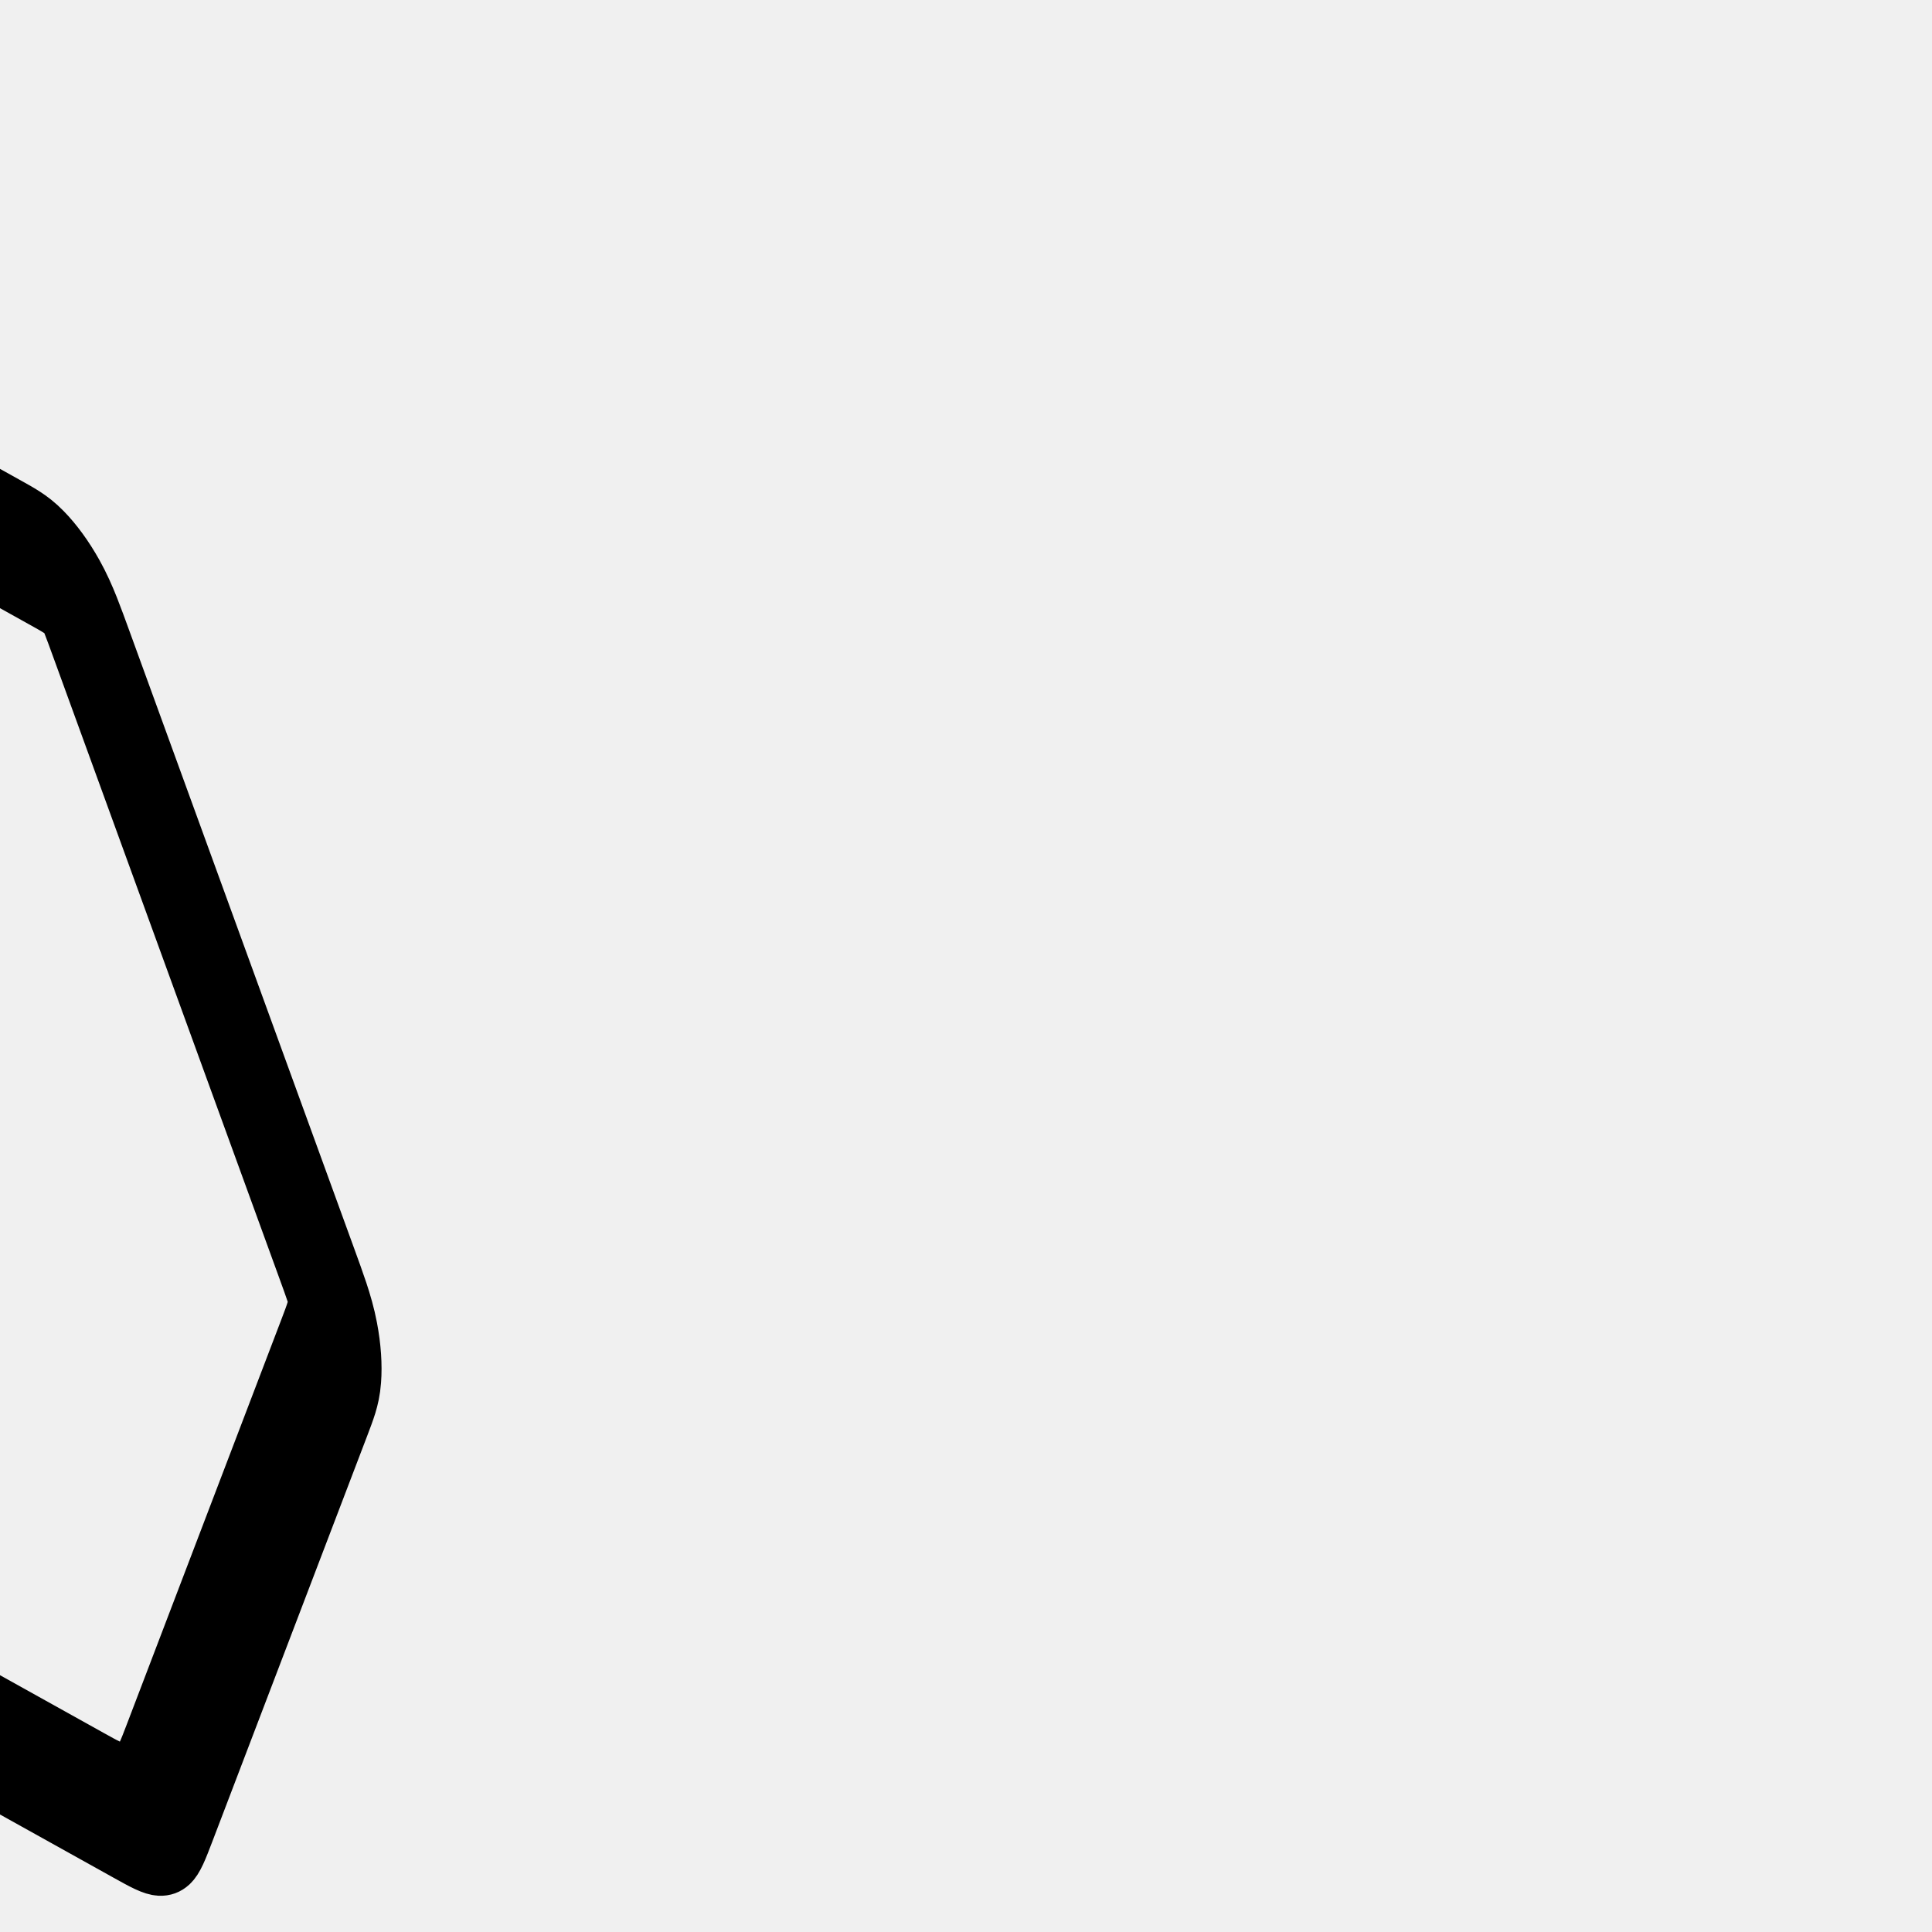
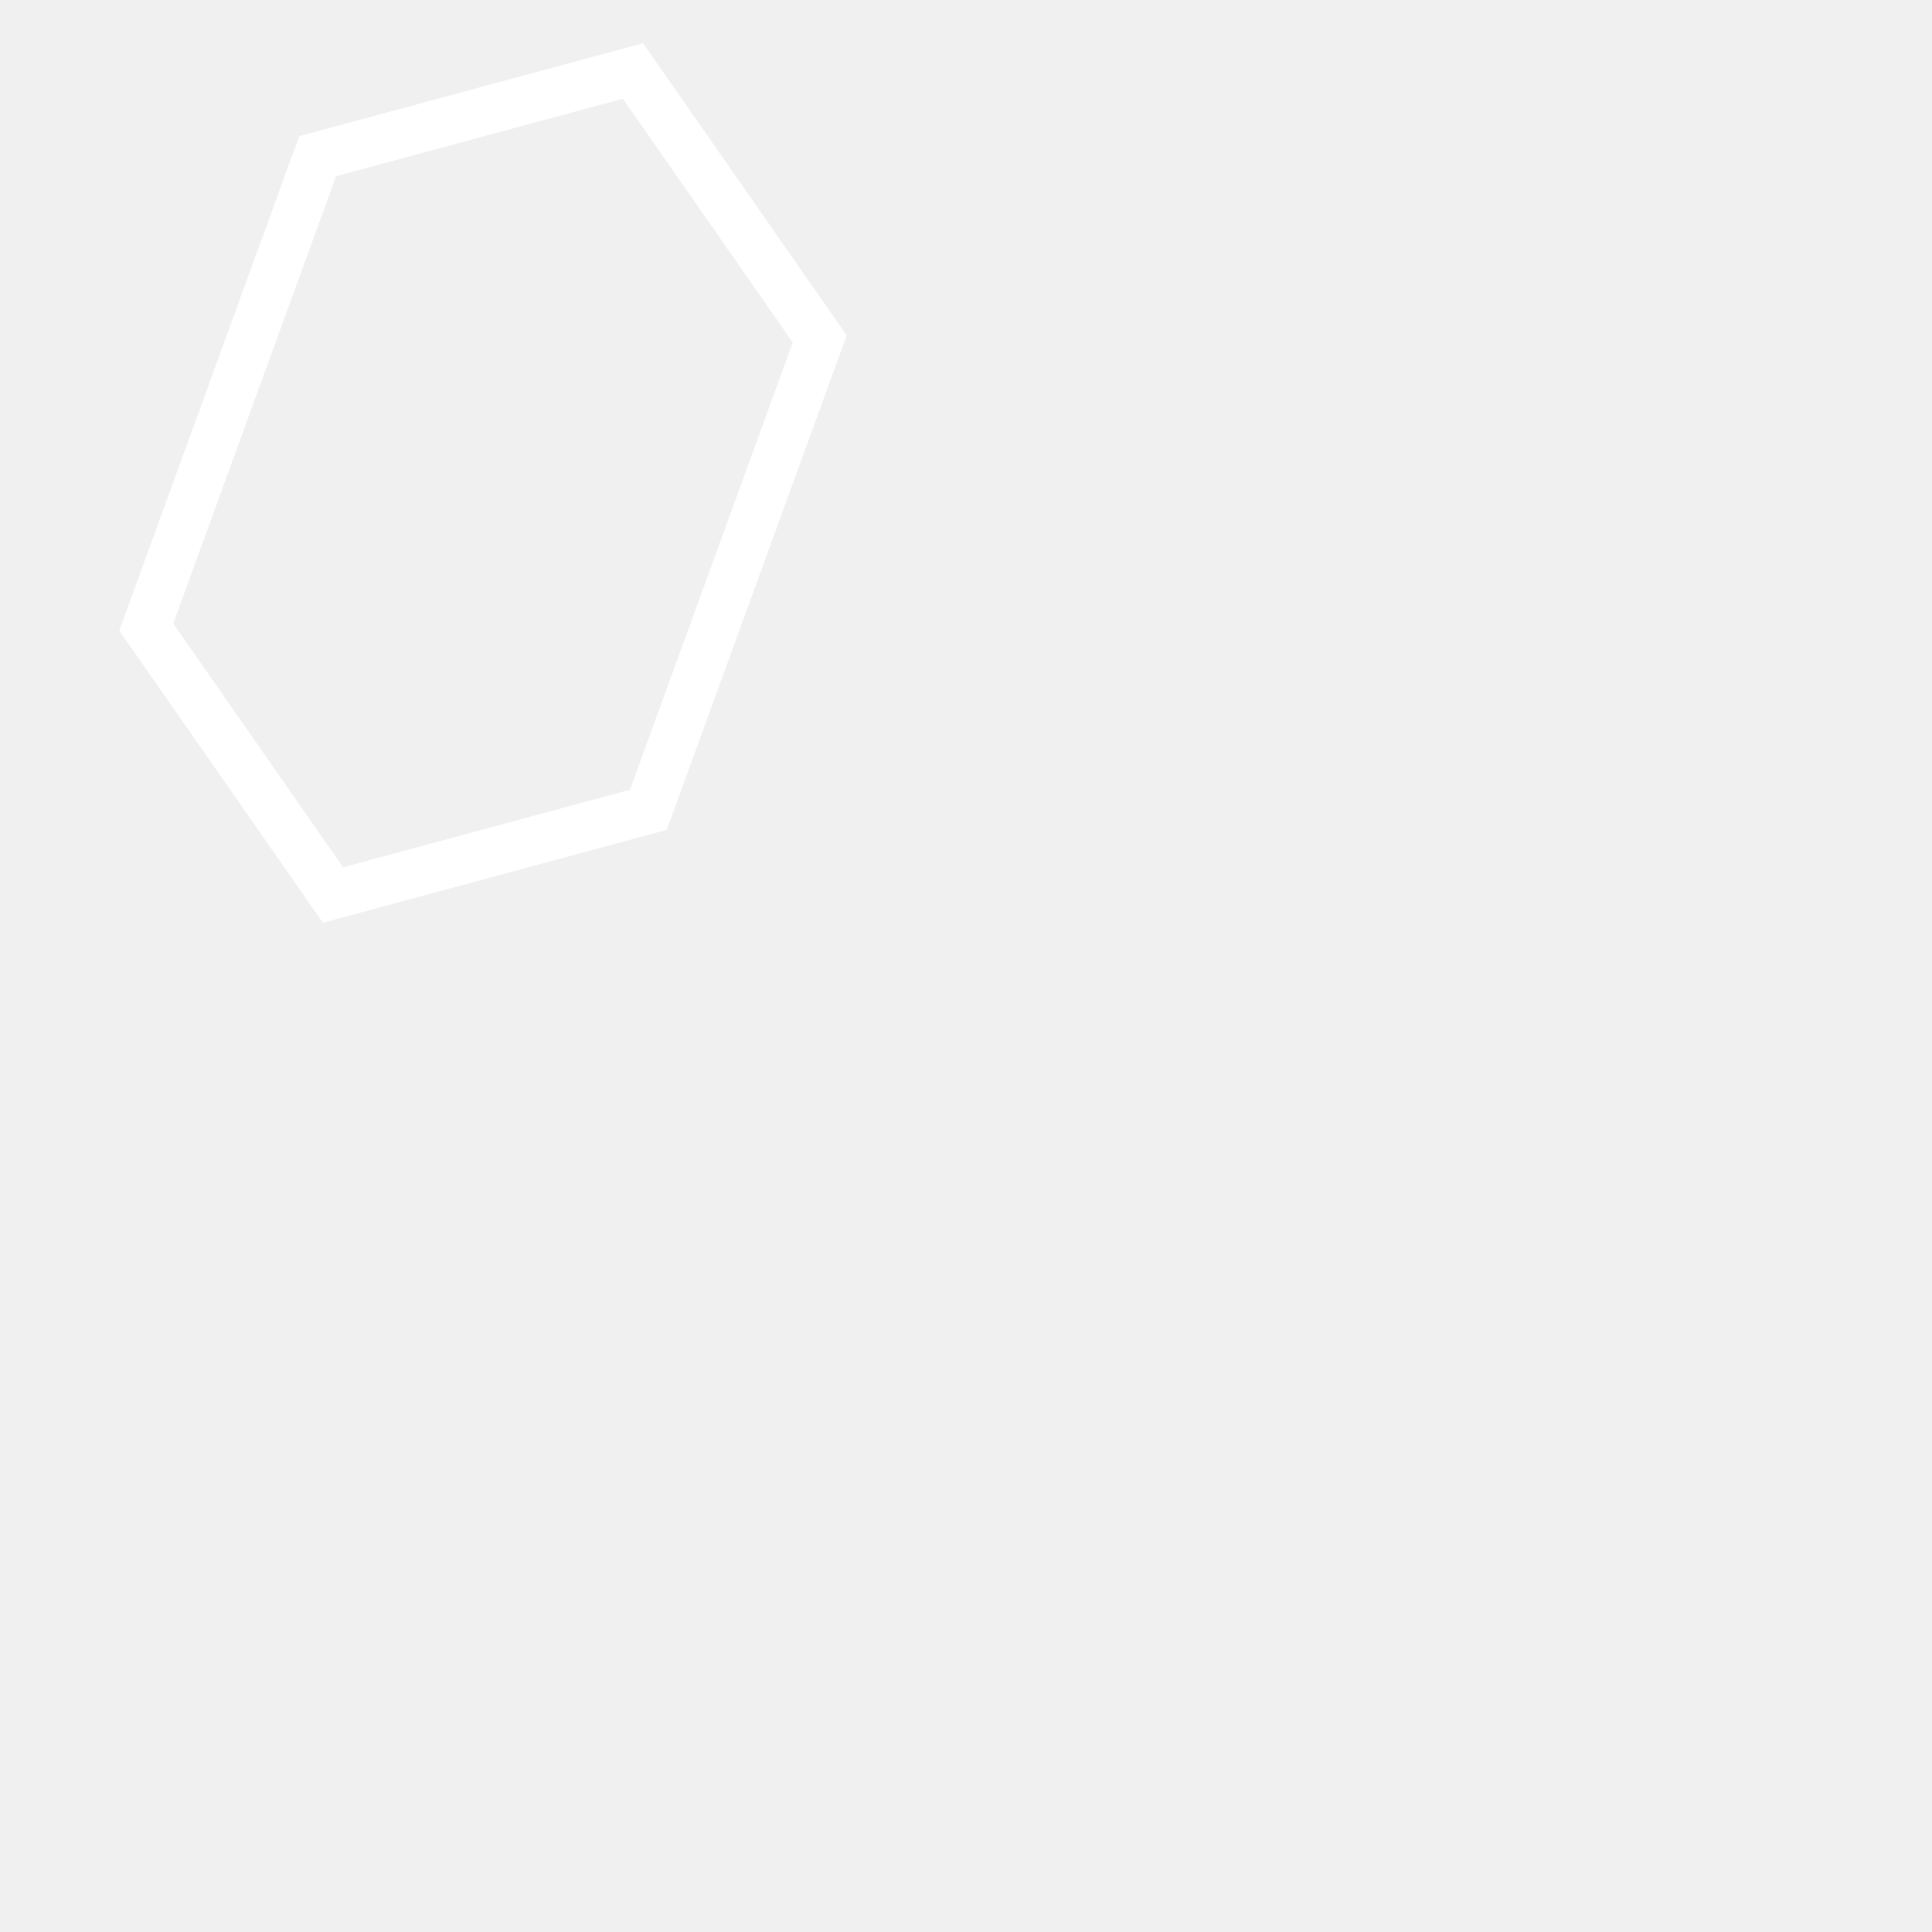
- <svg xmlns="http://www.w3.org/2000/svg" viewBox="0 0 24 24" fill="none">
-   <g id="SVGRepo_bgCarrier" stroke-width="0" />
-   <g id="SVGRepo_tracerCarrier" stroke-linecap="round" stroke-linejoin="round" />
-   <g id="SVGRepo_iconCarrier" transform="rotate(70) scale(1, 0.5)" transform-origin="center">
-     <path d="M2.461 12.8C2.293 12.509 2.209 12.363 2.176 12.208C2.147 12.071 2.147 11.929 2.176 11.792C2.209 11.637 2.293 11.492 2.461 11.2L6.538 4.14C6.706 3.848 6.79 3.703 6.908 3.597C7.012 3.503 7.135 3.432 7.268 3.389C7.419 3.34 7.587 3.34 7.923 3.34H16.076C16.412 3.34 16.581 3.34 16.731 3.389C16.864 3.432 16.987 3.503 17.091 3.597C17.209 3.703 17.293 3.848 17.462 4.14L21.538 11.2C21.706 11.492 21.79 11.637 21.823 11.792C21.852 11.929 21.852 12.071 21.823 12.208C21.79 12.363 21.706 12.509 21.538 12.8L17.462 19.86C17.293 20.152 17.209 20.297 17.091 20.404C16.987 20.497 16.864 20.568 16.731 20.611C16.581 20.66 16.412 20.66 16.076 20.66H7.923C7.587 20.66 7.419 20.66 7.268 20.611C7.135 20.568 7.012 20.497 6.908 20.404C6.79 20.297 6.706 20.152 6.538 19.86L2.461 12.8Z" stroke="#000000" stroke-width="2" stroke-linejoin="round" />
-   </g>
+ <svg xmlns="http://www.w3.org/2000/svg" width="320" height="320" viewBox="0 0 640 640">
+   <path transform="rotate(110 160 160)" stroke="#ffffff" fill="none" stroke-width="16" d="m14.75,160l62.25,-88.5l166,0l62.25,88.5l-62.25,88.5l-166,0l-62.25,-88.5z" />
</svg>
